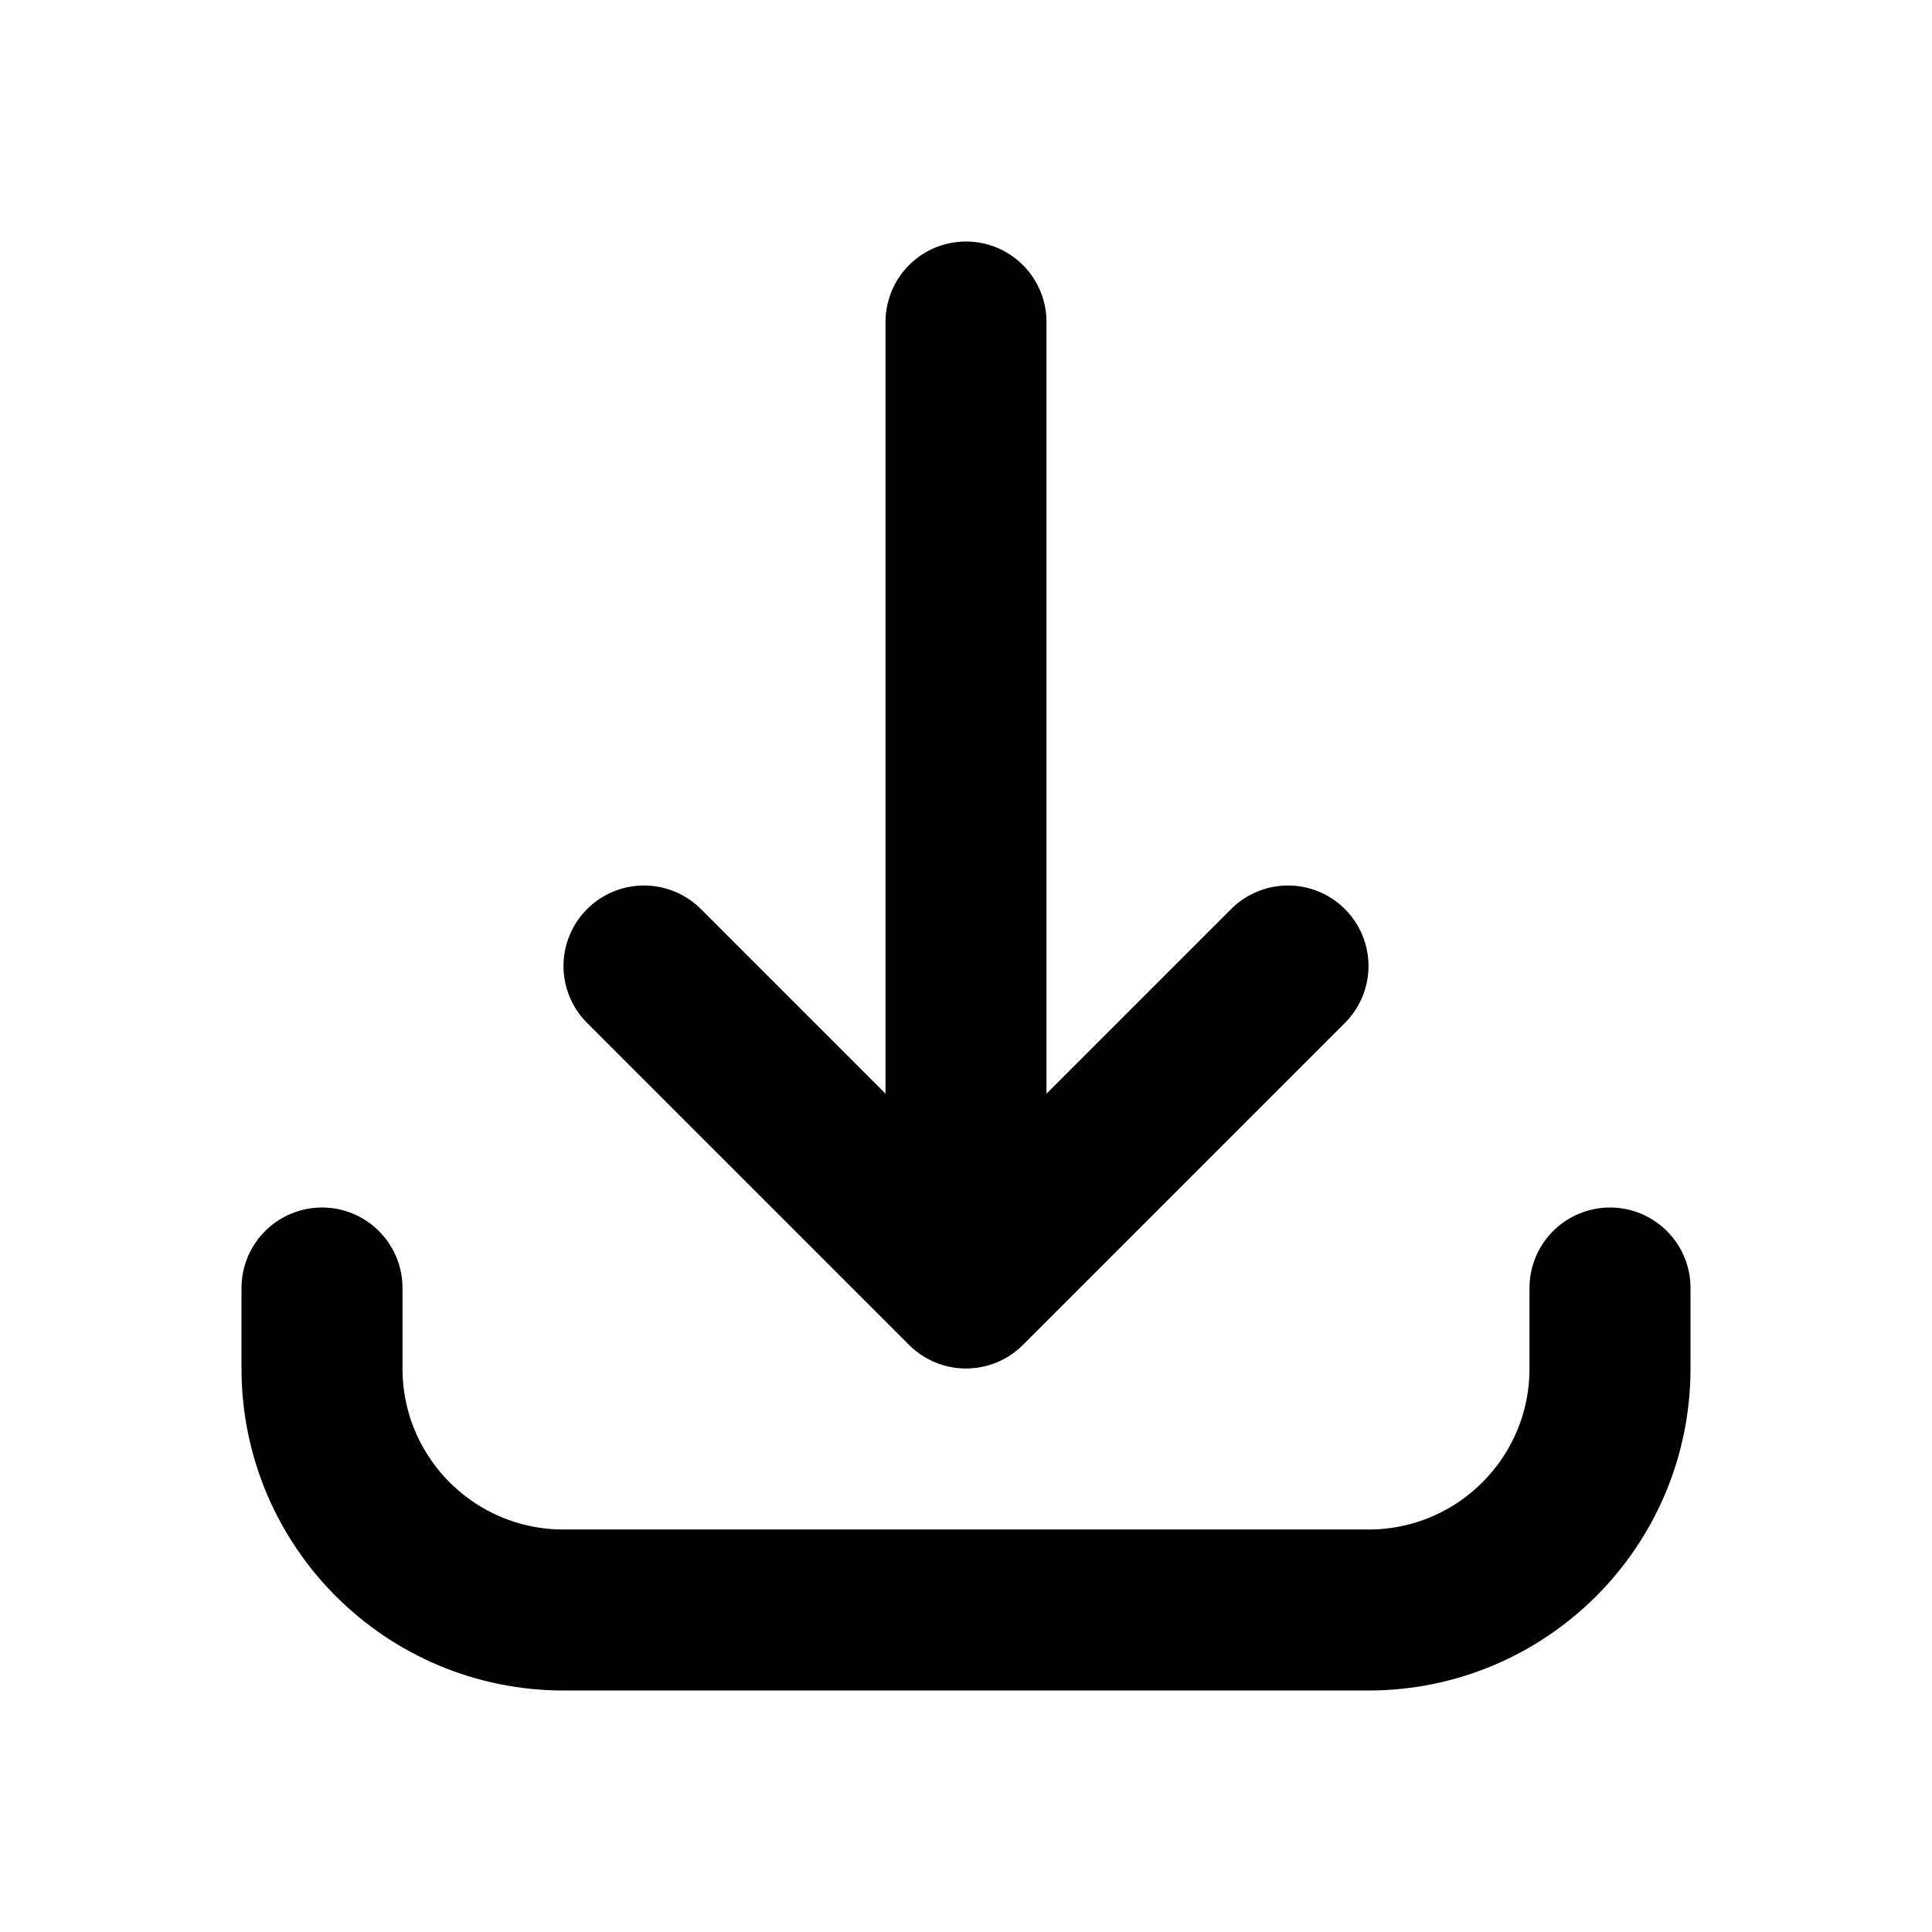
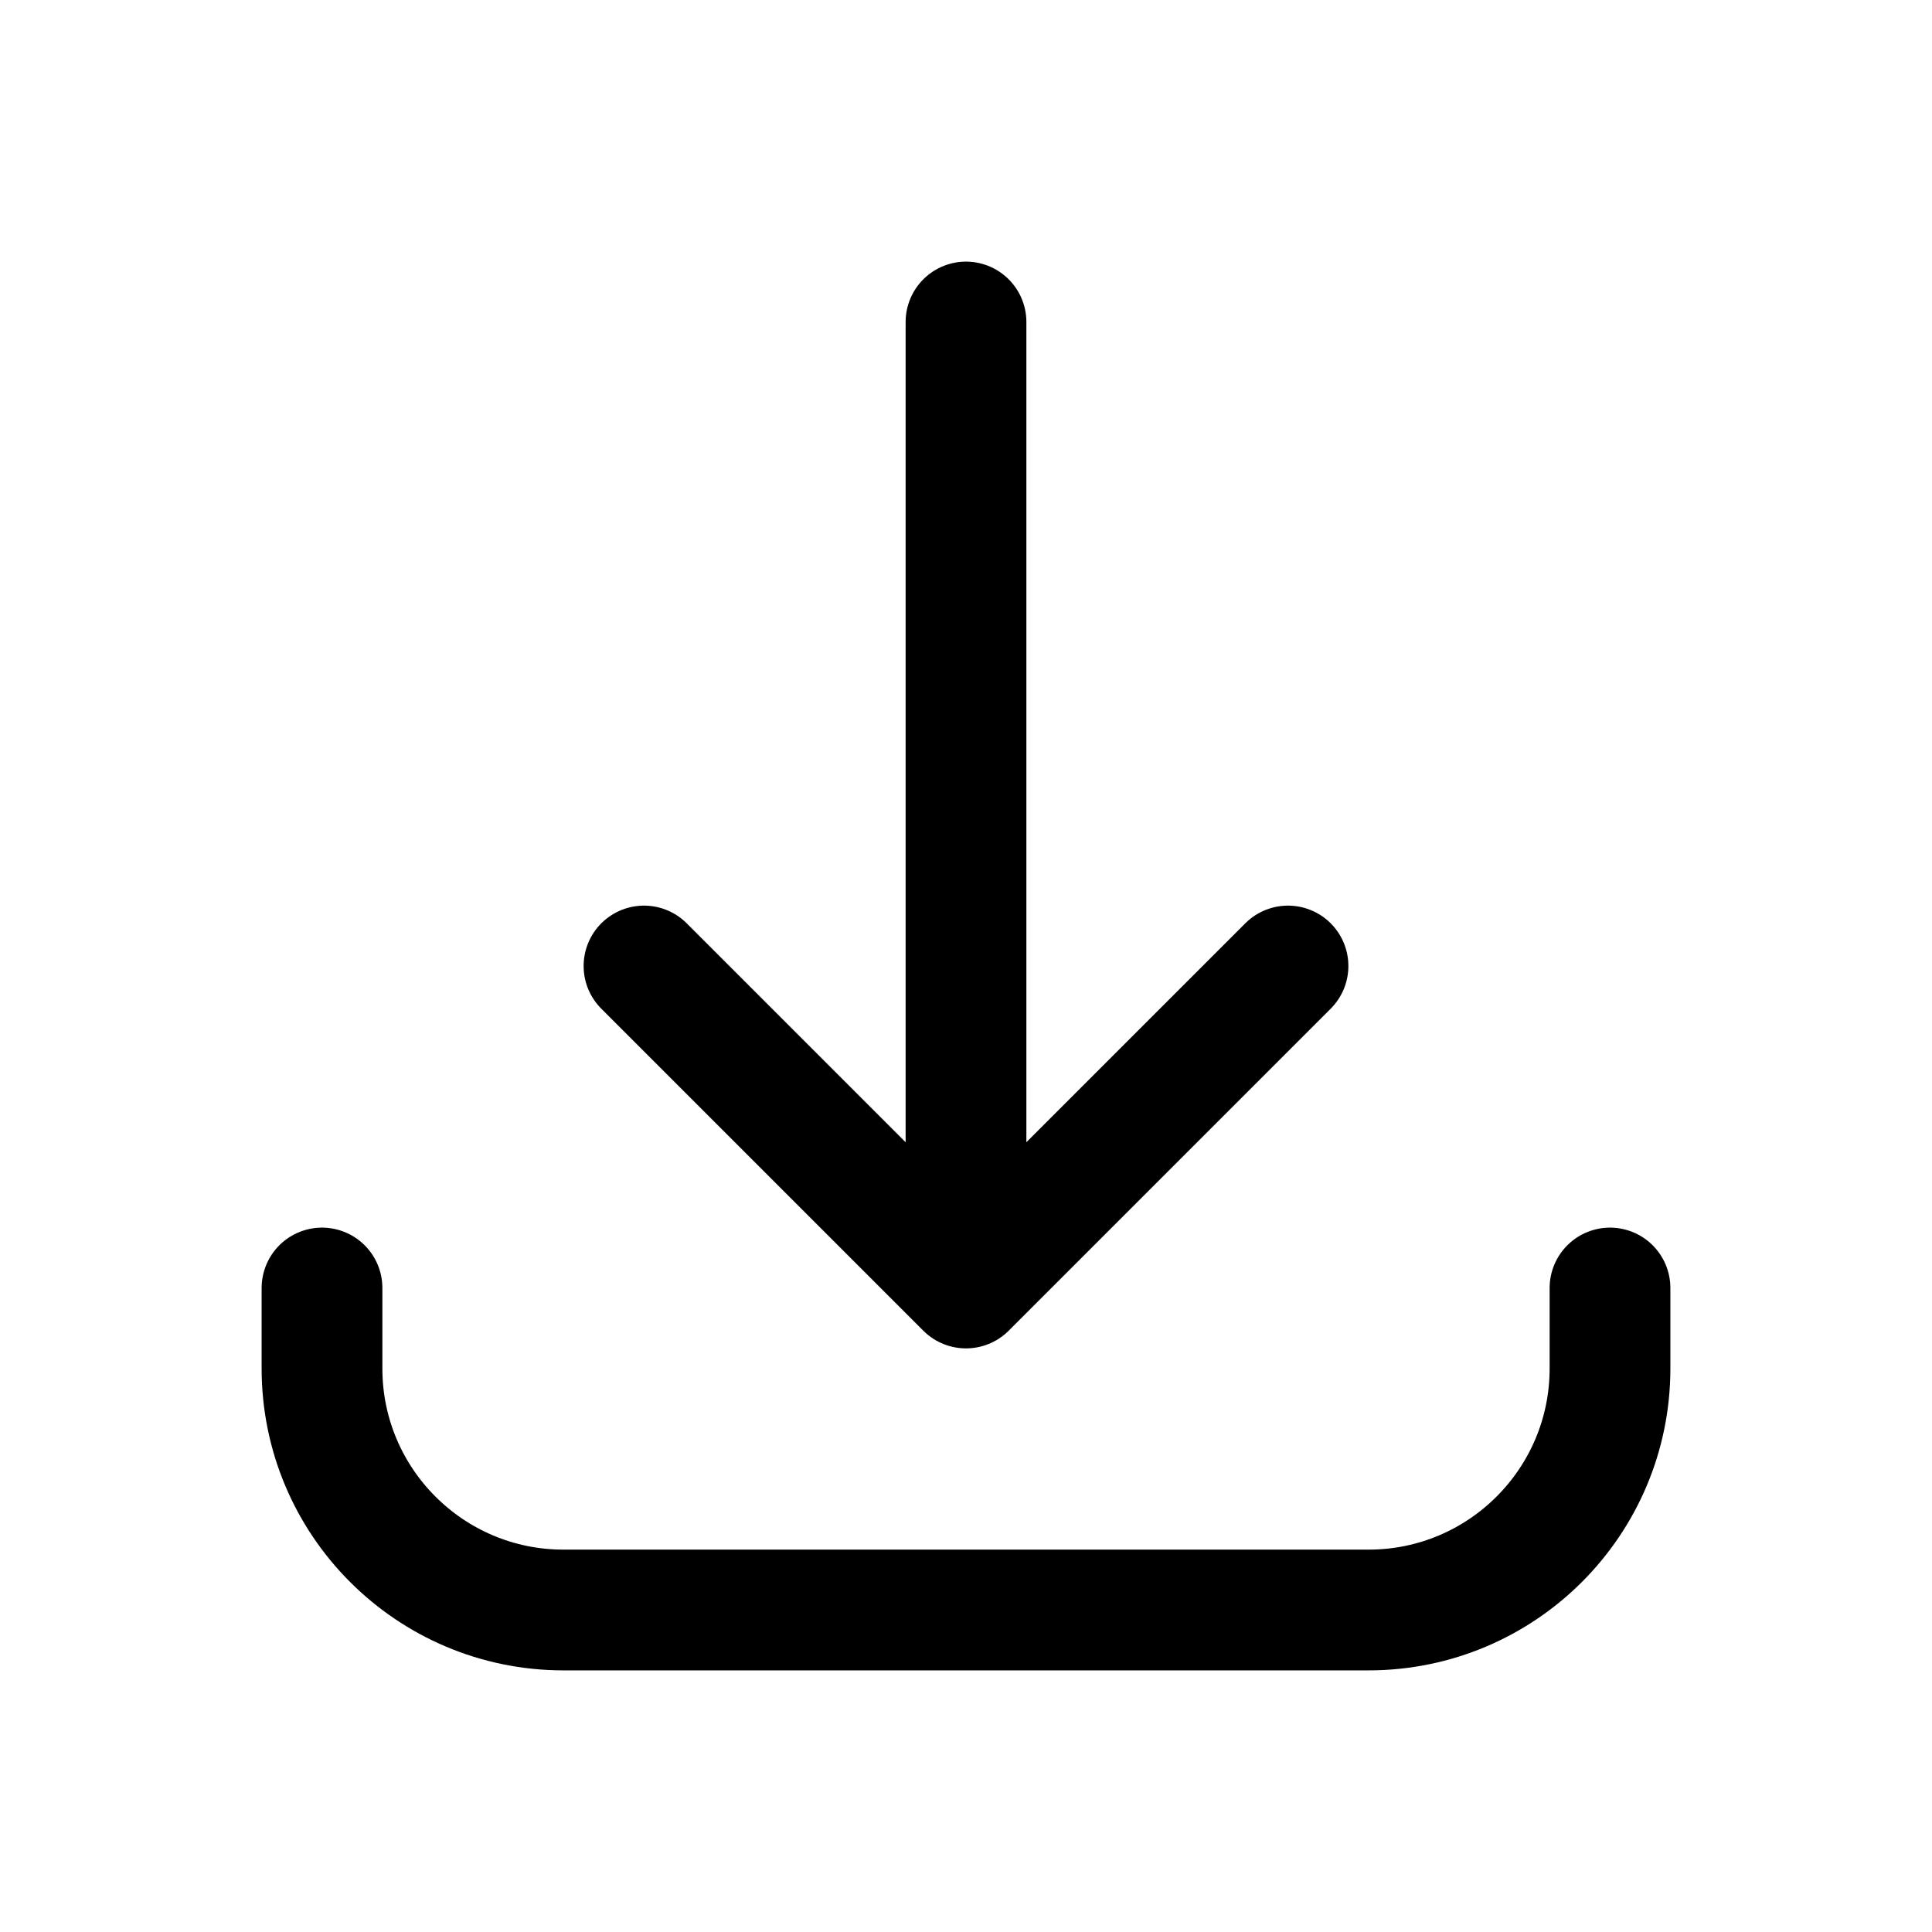
<svg xmlns="http://www.w3.org/2000/svg" fill="none" viewBox="0 0 24 24" stroke="currentColor">
-   <path stroke-linecap="round" stroke-linejoin="round" stroke-width="2" d="M4 16v1a3 3 0 003 3h10a3 3 0 003-3v-1m-4-4l-4 4m0 0l-4-4m4 4V4" />
+   <path stroke-linecap="round" stroke-linejoin="round" stroke-width="1.5" d="M4 16v1a3 3 0 003 3h10a3 3 0 003-3v-1m-4-4l-4 4m0 0l-4-4m4 4V4" />
</svg>
